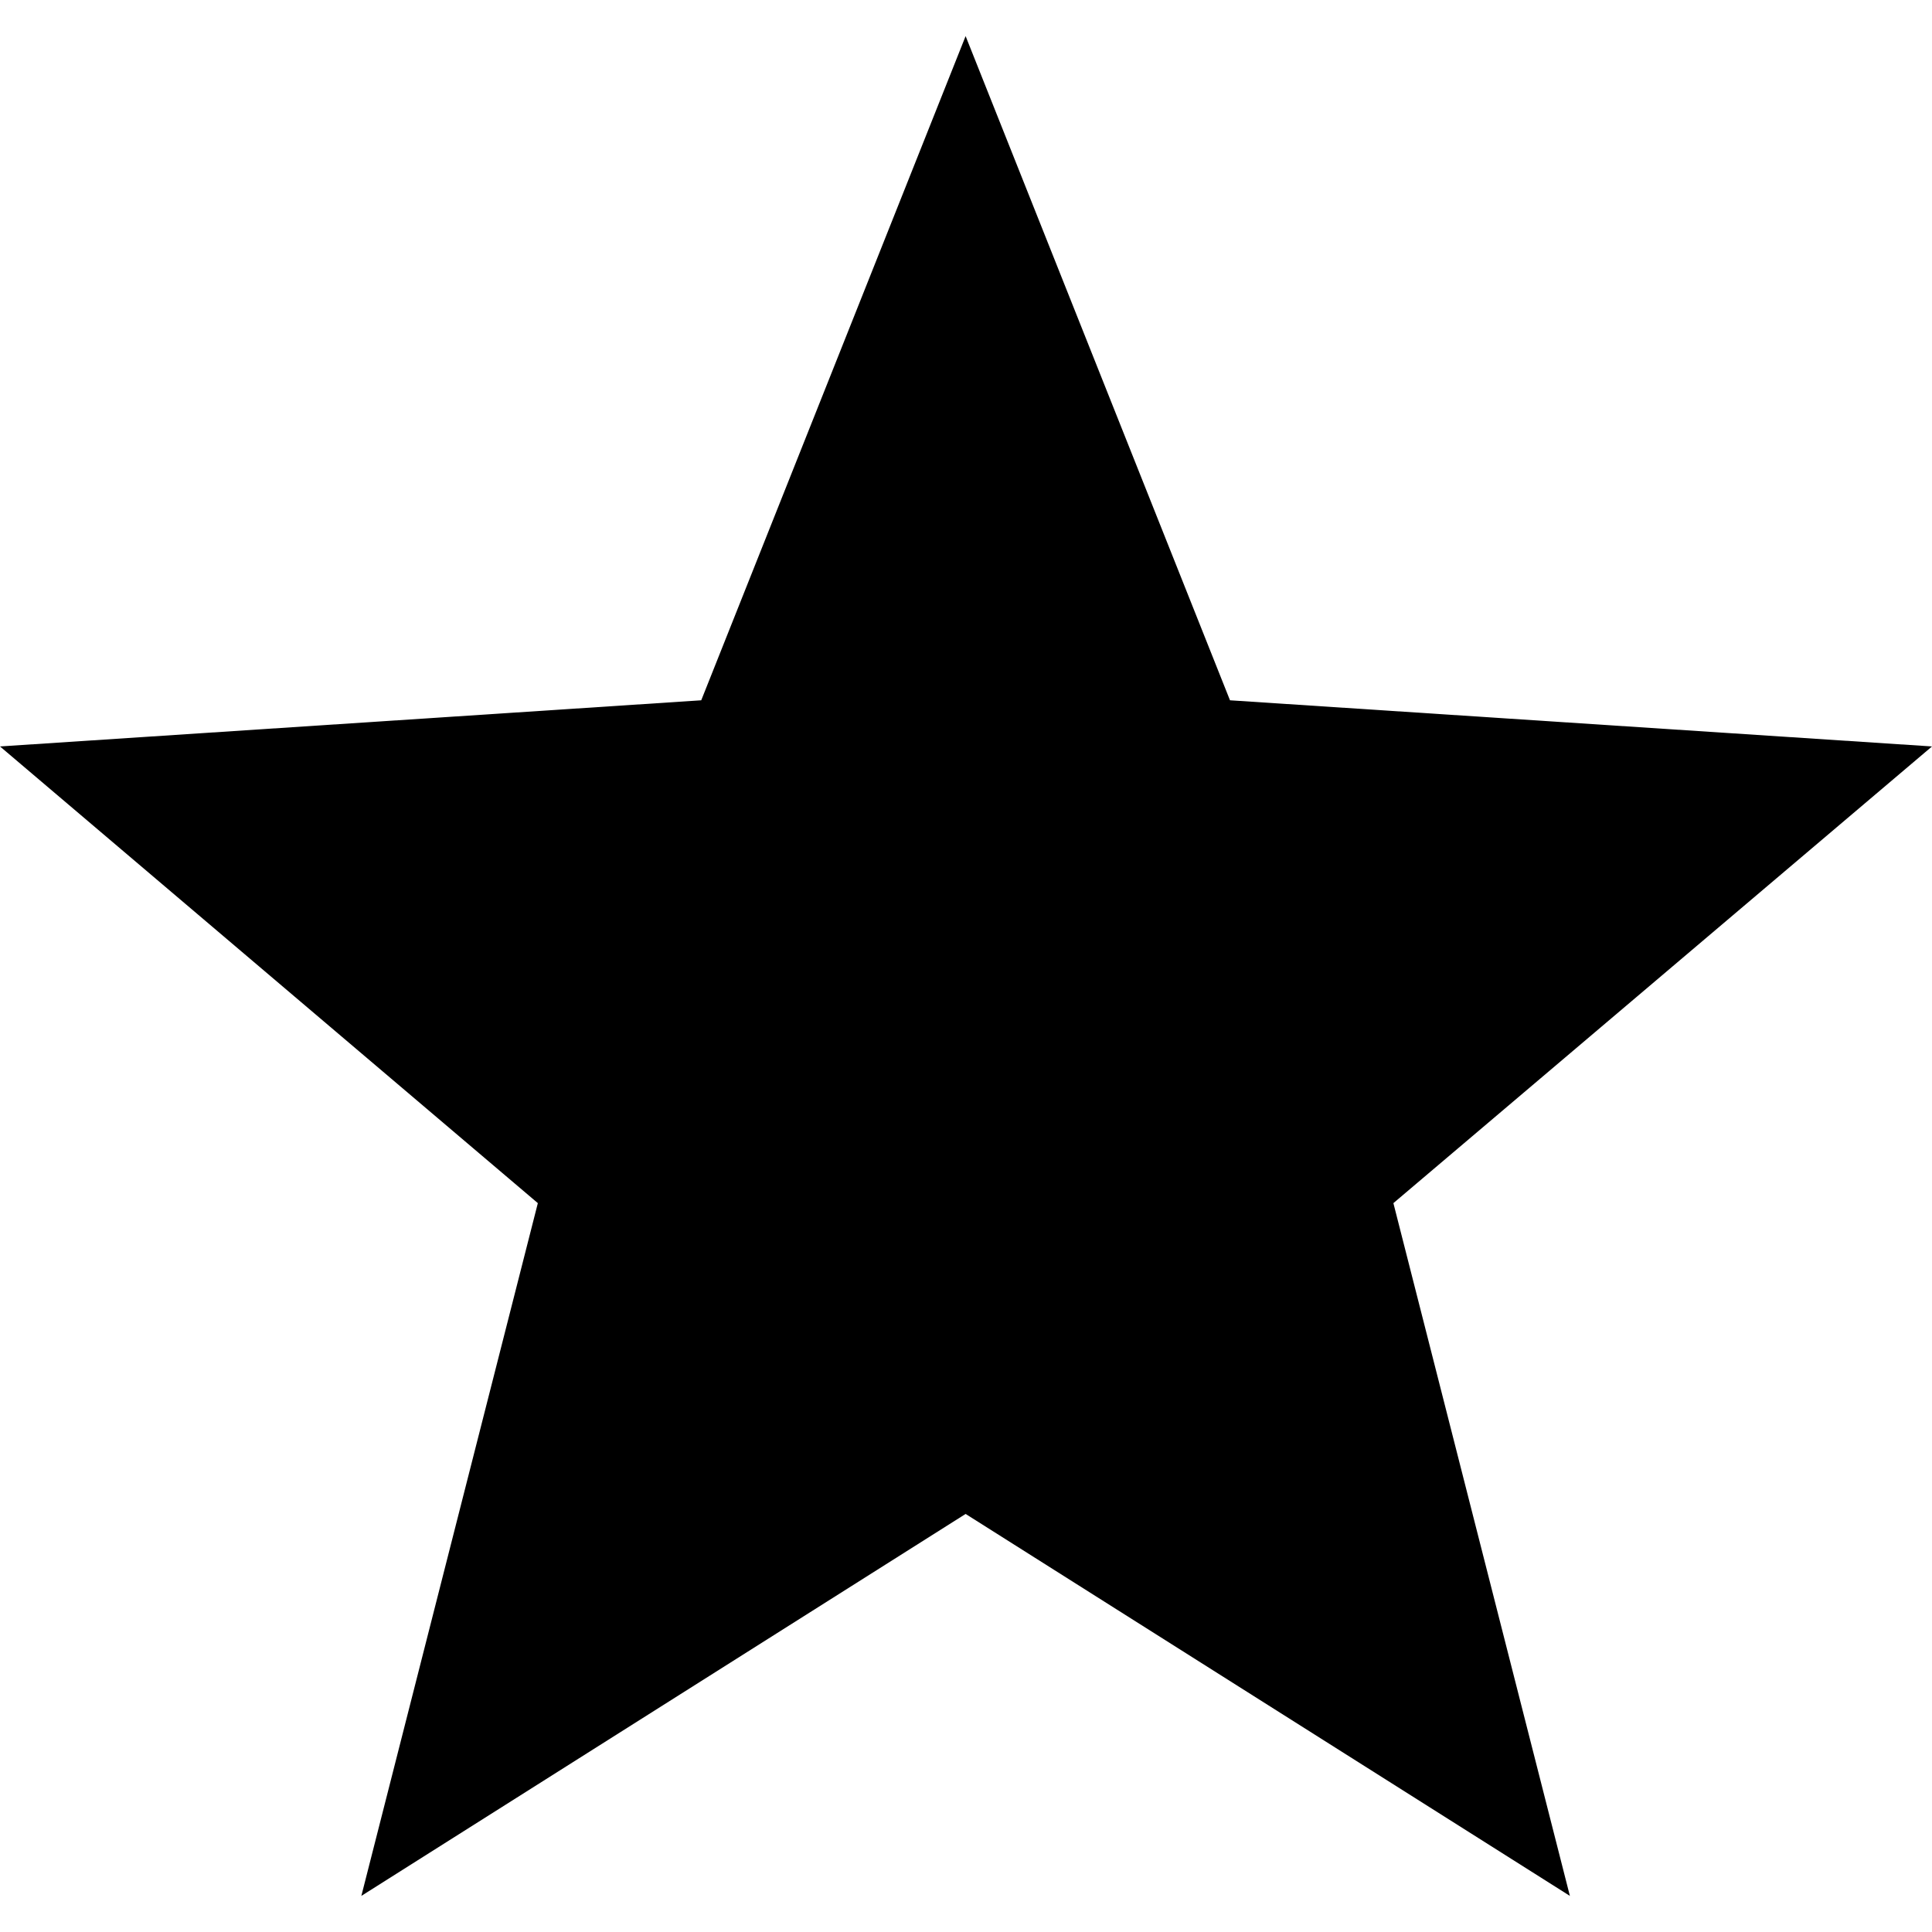
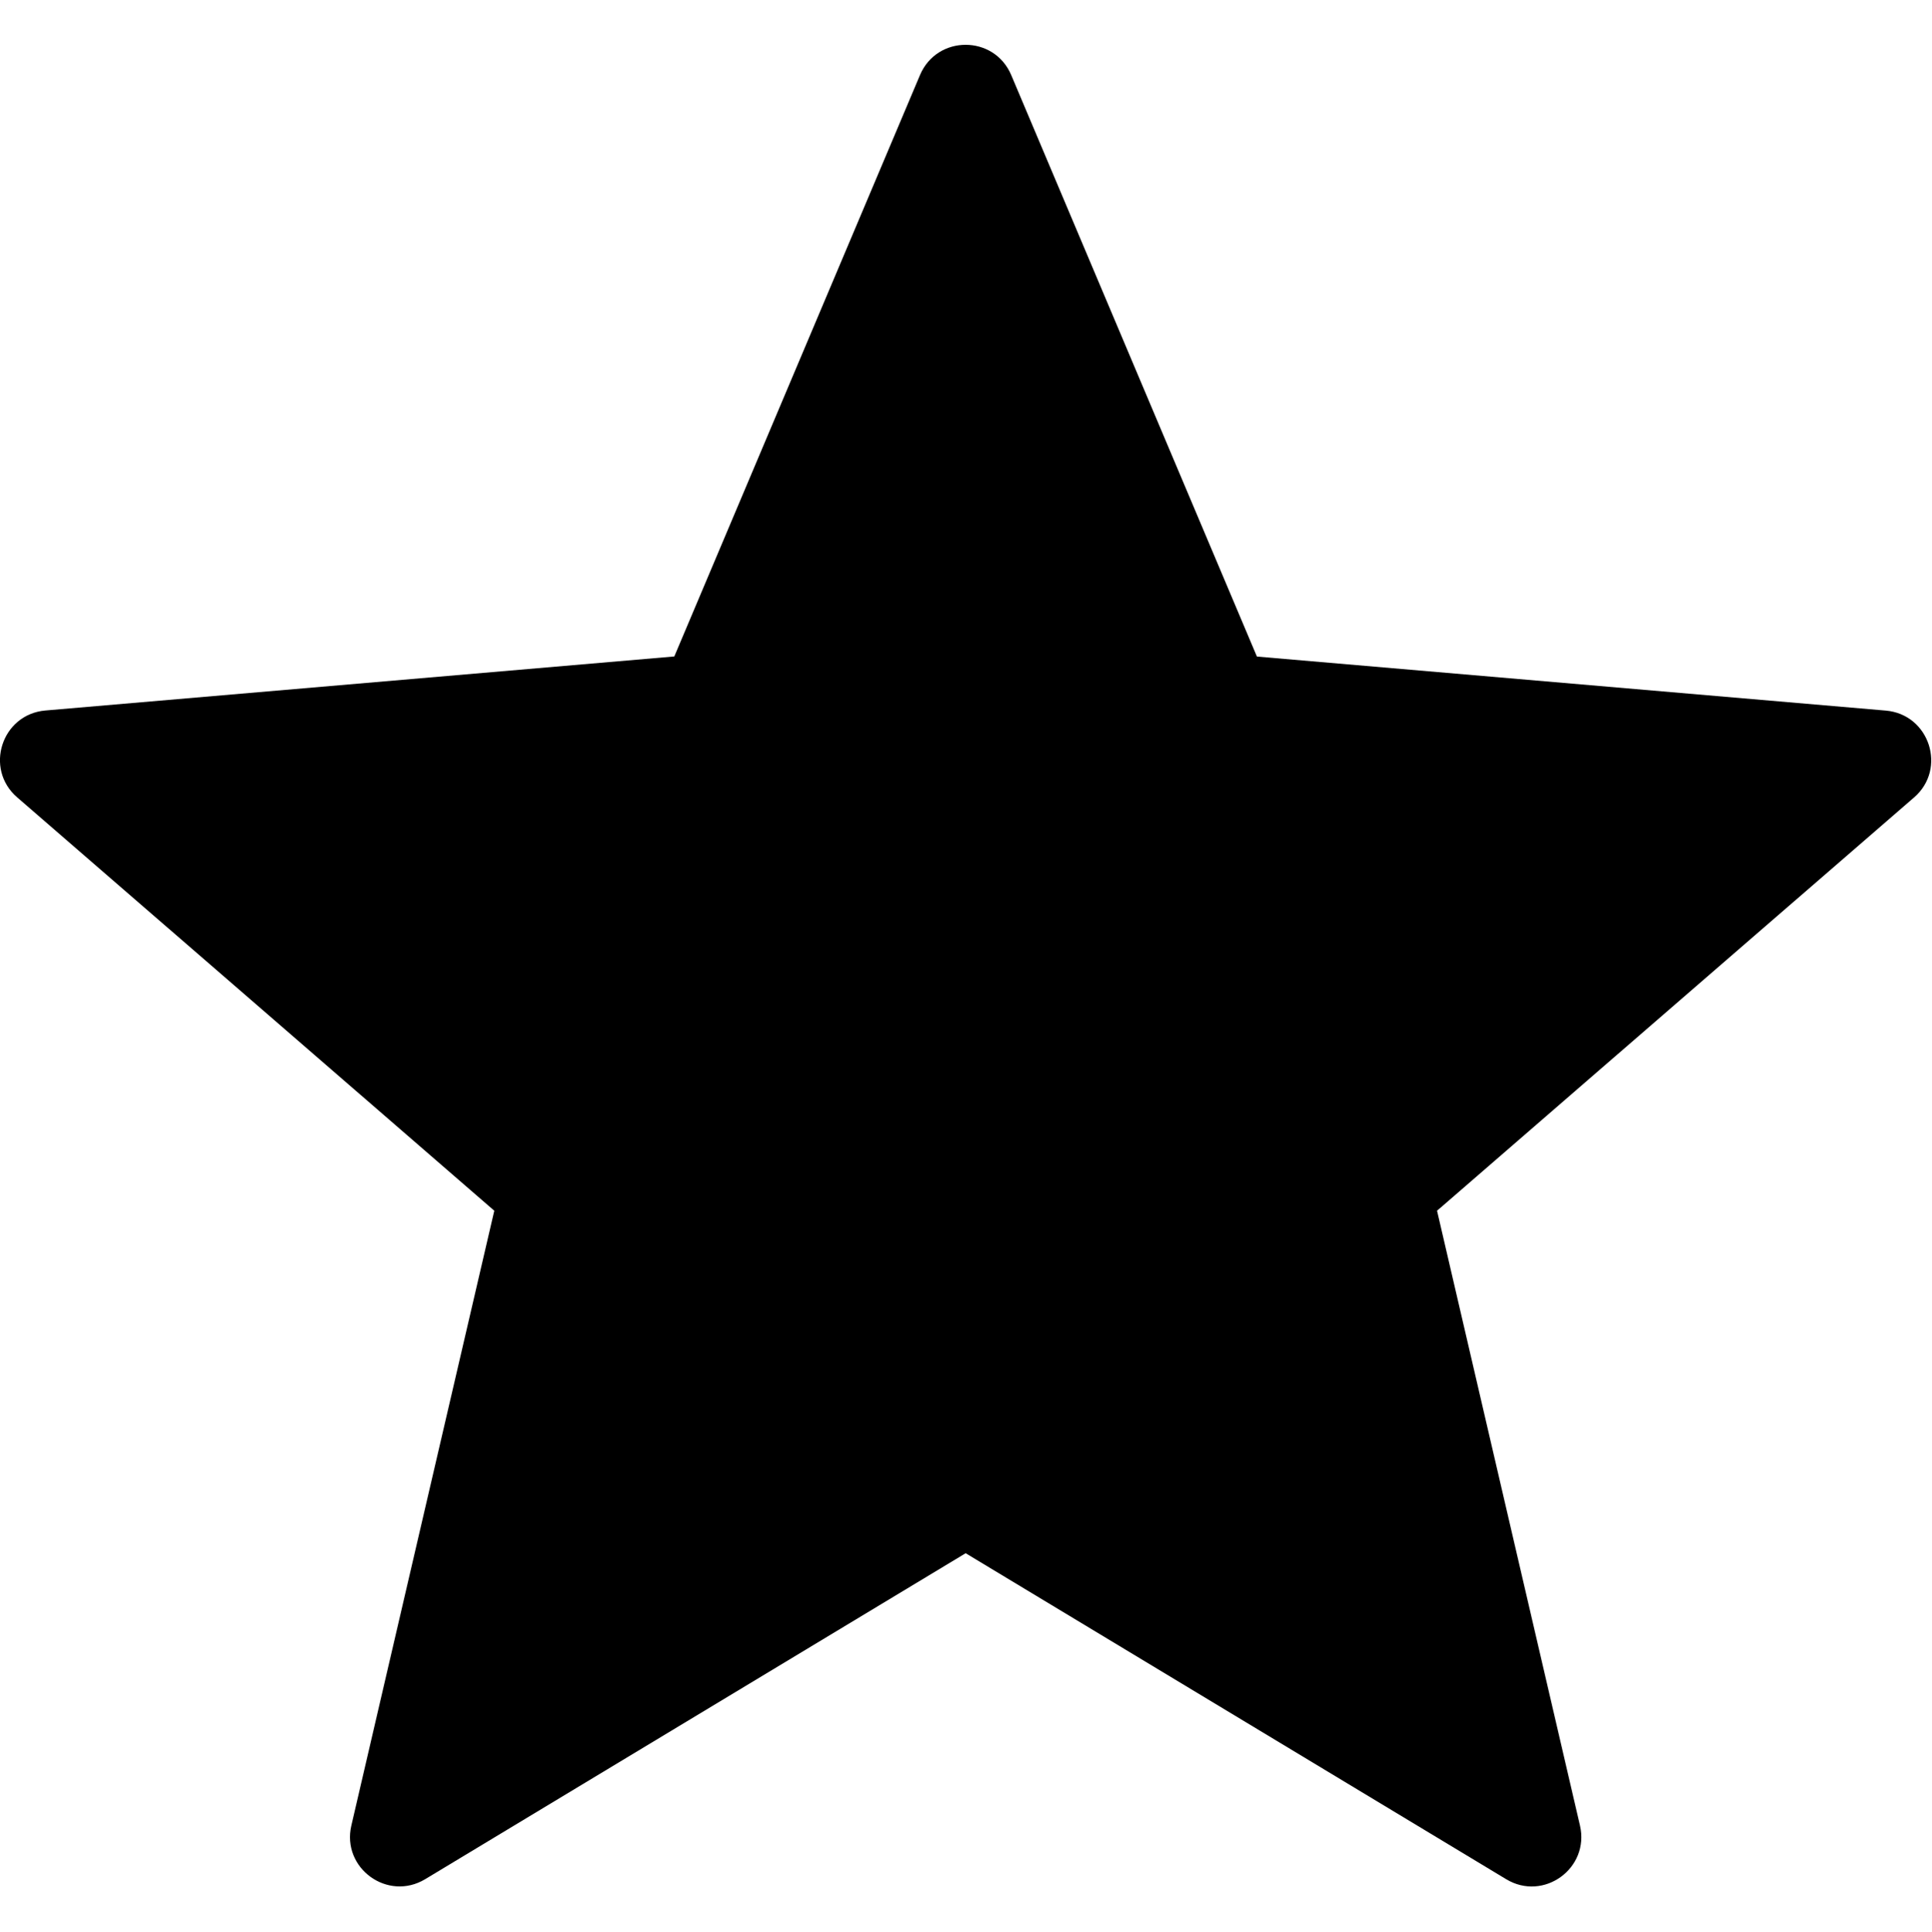
- <svg xmlns="http://www.w3.org/2000/svg" version="1.1" id="Capa_1" x="0px" y="0px" viewBox="0 0 512 512" style="enable-background:new 0 0 512 512;" xml:space="preserve">
+ <svg xmlns="http://www.w3.org/2000/svg" version="1.1" viewBox="0 0 19.481 19.481" enable-background="new 0 0 19.481 19.481">
  <g>
-     <g>
-       <polygon points="512,197.816 325.961,185.585 255.898,9.569 185.835,185.585 0,197.816 142.534,318.842 95.762,502.431     255.898,401.21 416.035,502.431 369.263,318.842   " />
-     </g>
+     <path d="m10.201,.758l2.478,5.865 6.344,.545c0.44,0.038 0.619,0.587 0.285,0.876l-4.812,4.169 1.442,6.202c0.1,0.431-0.367,0.77-0.745,0.541l-5.452-3.288-5.452,3.288c-0.379,0.228-0.845-0.111-0.745-0.541l1.442-6.202-4.813-4.17c-0.334-0.289-0.156-0.838 0.285-0.876l6.344-.545 2.478-5.864c0.172-0.408 0.749-0.408 0.921,0z" />
  </g>
-   <g>
- </g>
-   <g>
- </g>
-   <g>
- </g>
-   <g>
- </g>
-   <g>
- </g>
-   <g>
- </g>
-   <g>
- </g>
-   <g>
- </g>
-   <g>
- </g>
-   <g>
- </g>
-   <g>
- </g>
-   <g>
- </g>
-   <g>
- </g>
-   <g>
- </g>
-   <g>
- </g>
</svg>
